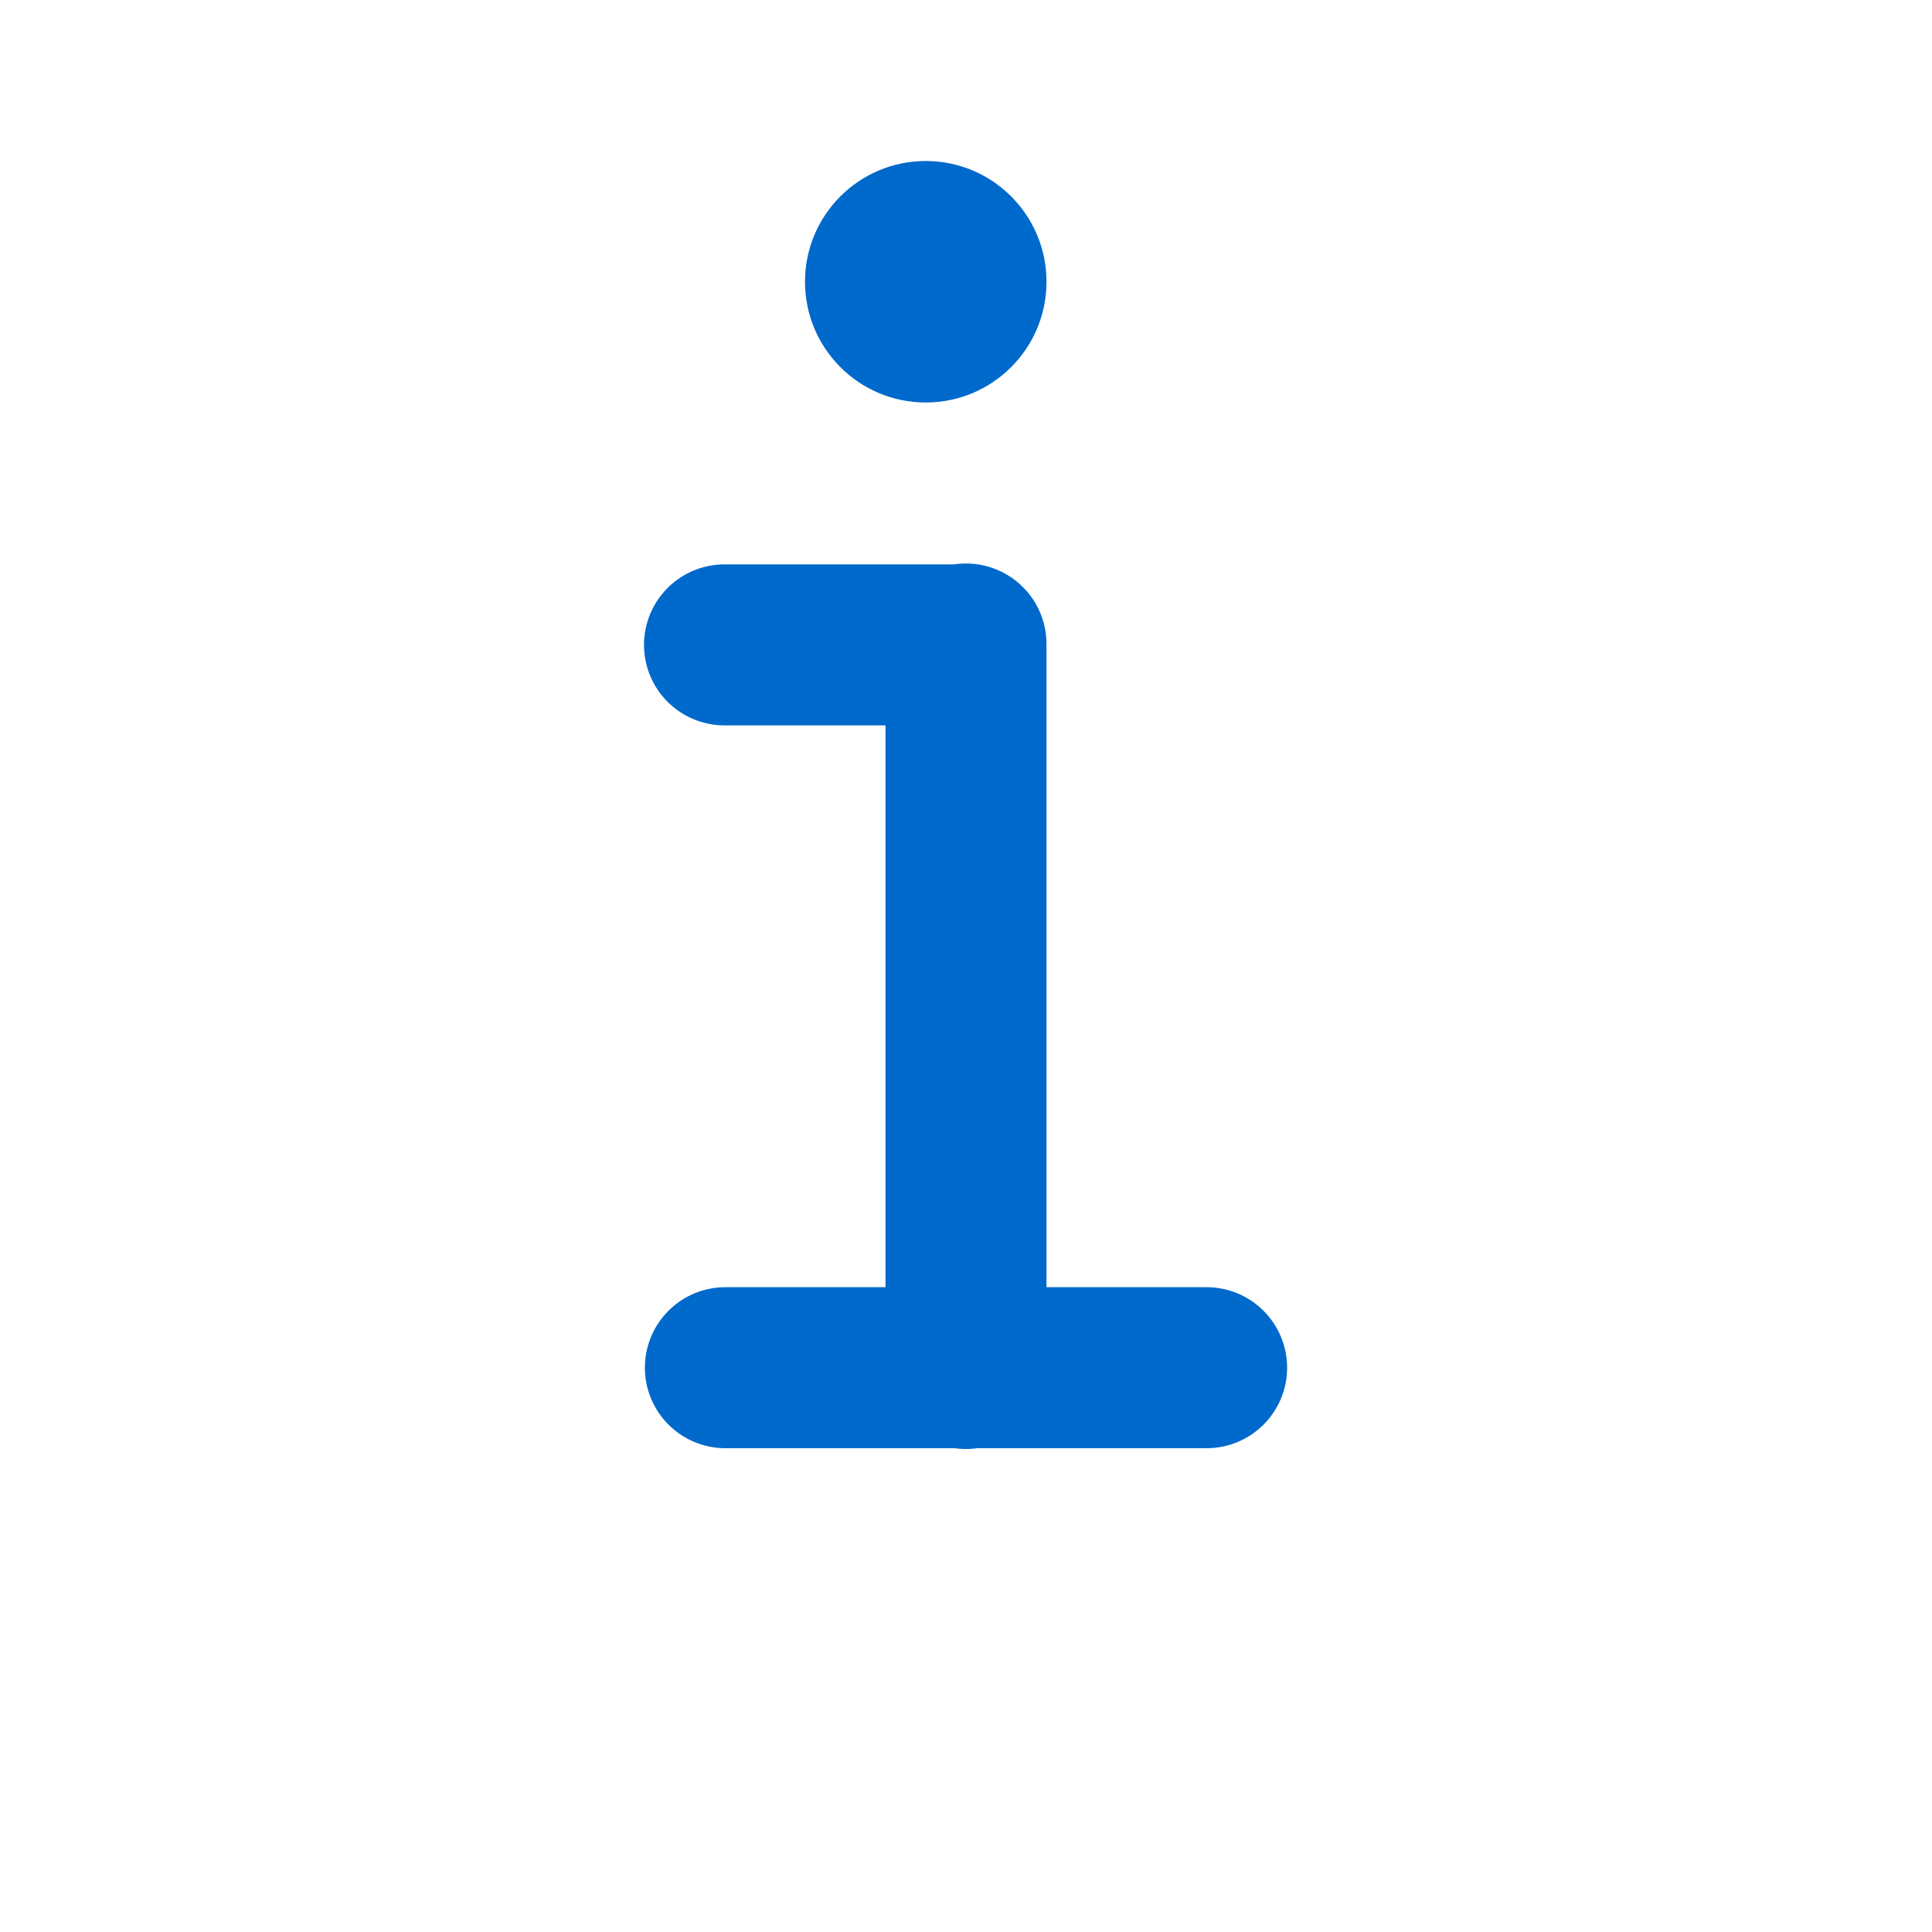
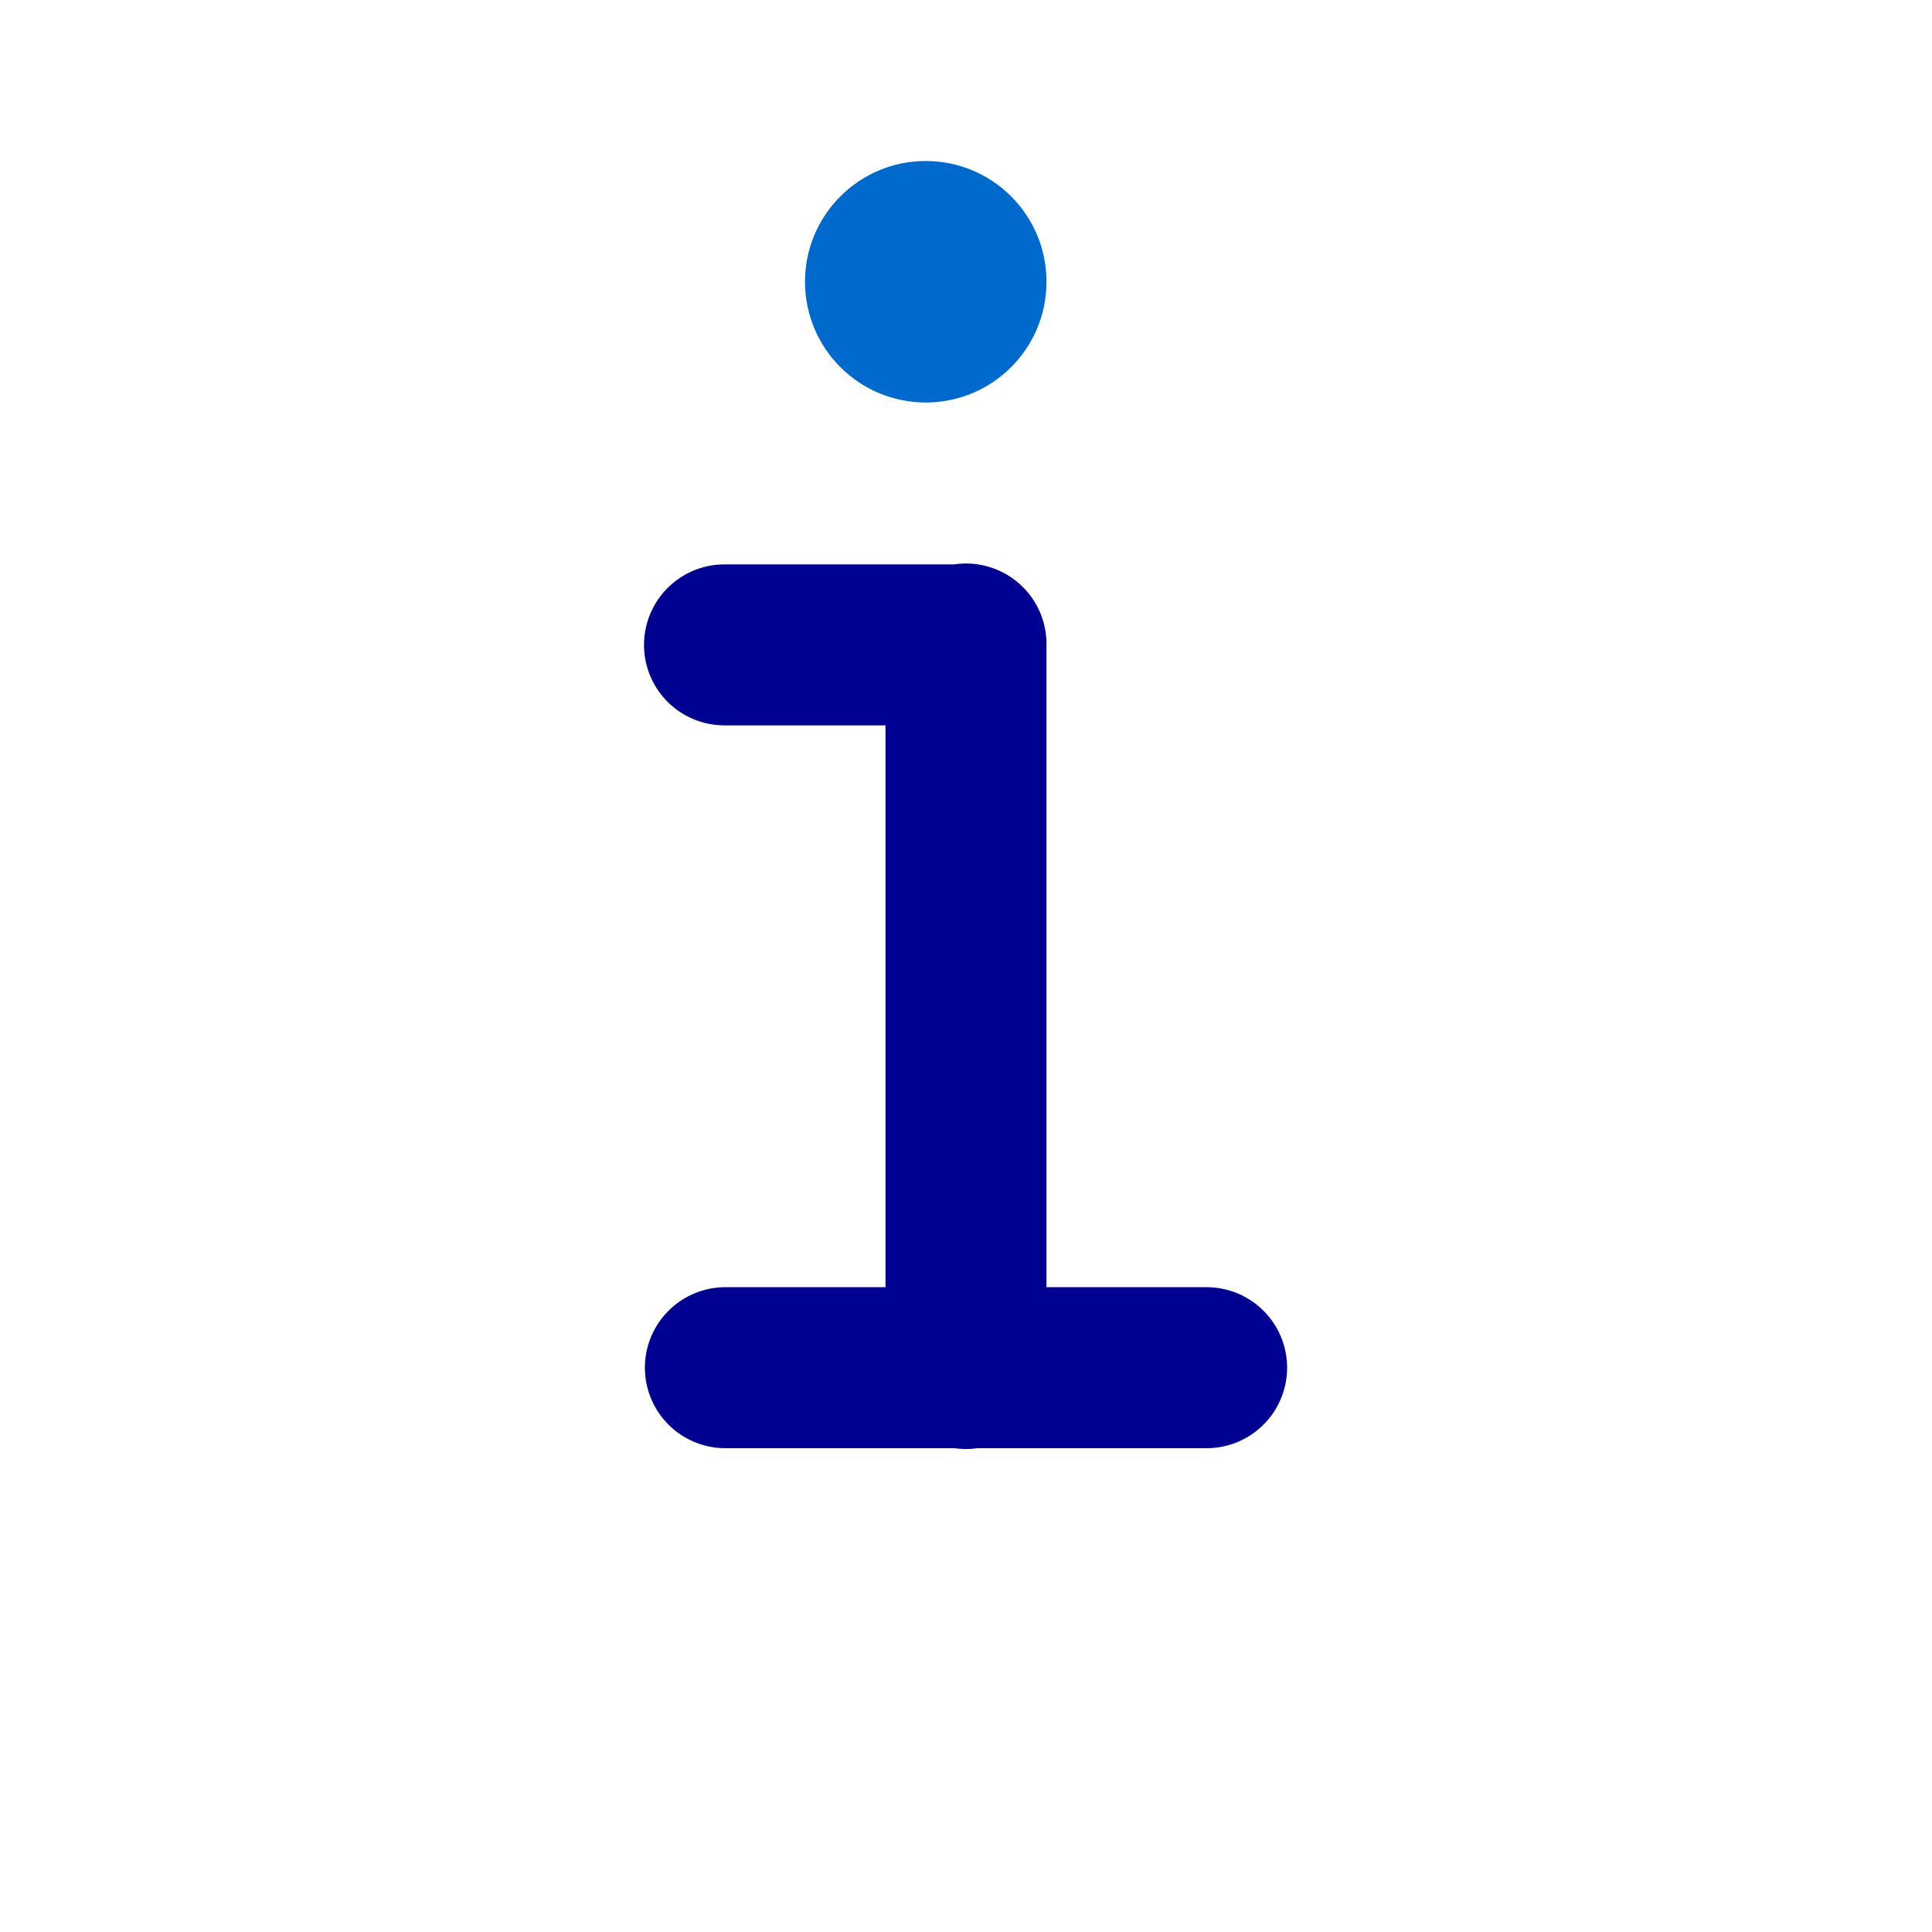
<svg xmlns="http://www.w3.org/2000/svg" width="24" height="24" viewBox="0 0 24 24">
  <g fill="none" fill-rule="evenodd">
    <path d="M0-2h24v24H0z" />
-     <path d="M9 8.011h3M9.011 16.99h5.978M12 8v9" stroke="#0069cc" stroke-width="2" stroke-linecap="round" stroke-linejoin="round" />
+     <path d="M9 8.011h3M9.011 16.99h5.978M12 8v9" stroke="#000091" stroke-width="2" stroke-linecap="round" stroke-linejoin="round" />
    <path d="M13 3.5a1.5 1.5 0 1 1-3 0 1.5 1.5 0 0 1 3 0" fill="#0069cc" />
  </g>
</svg>
